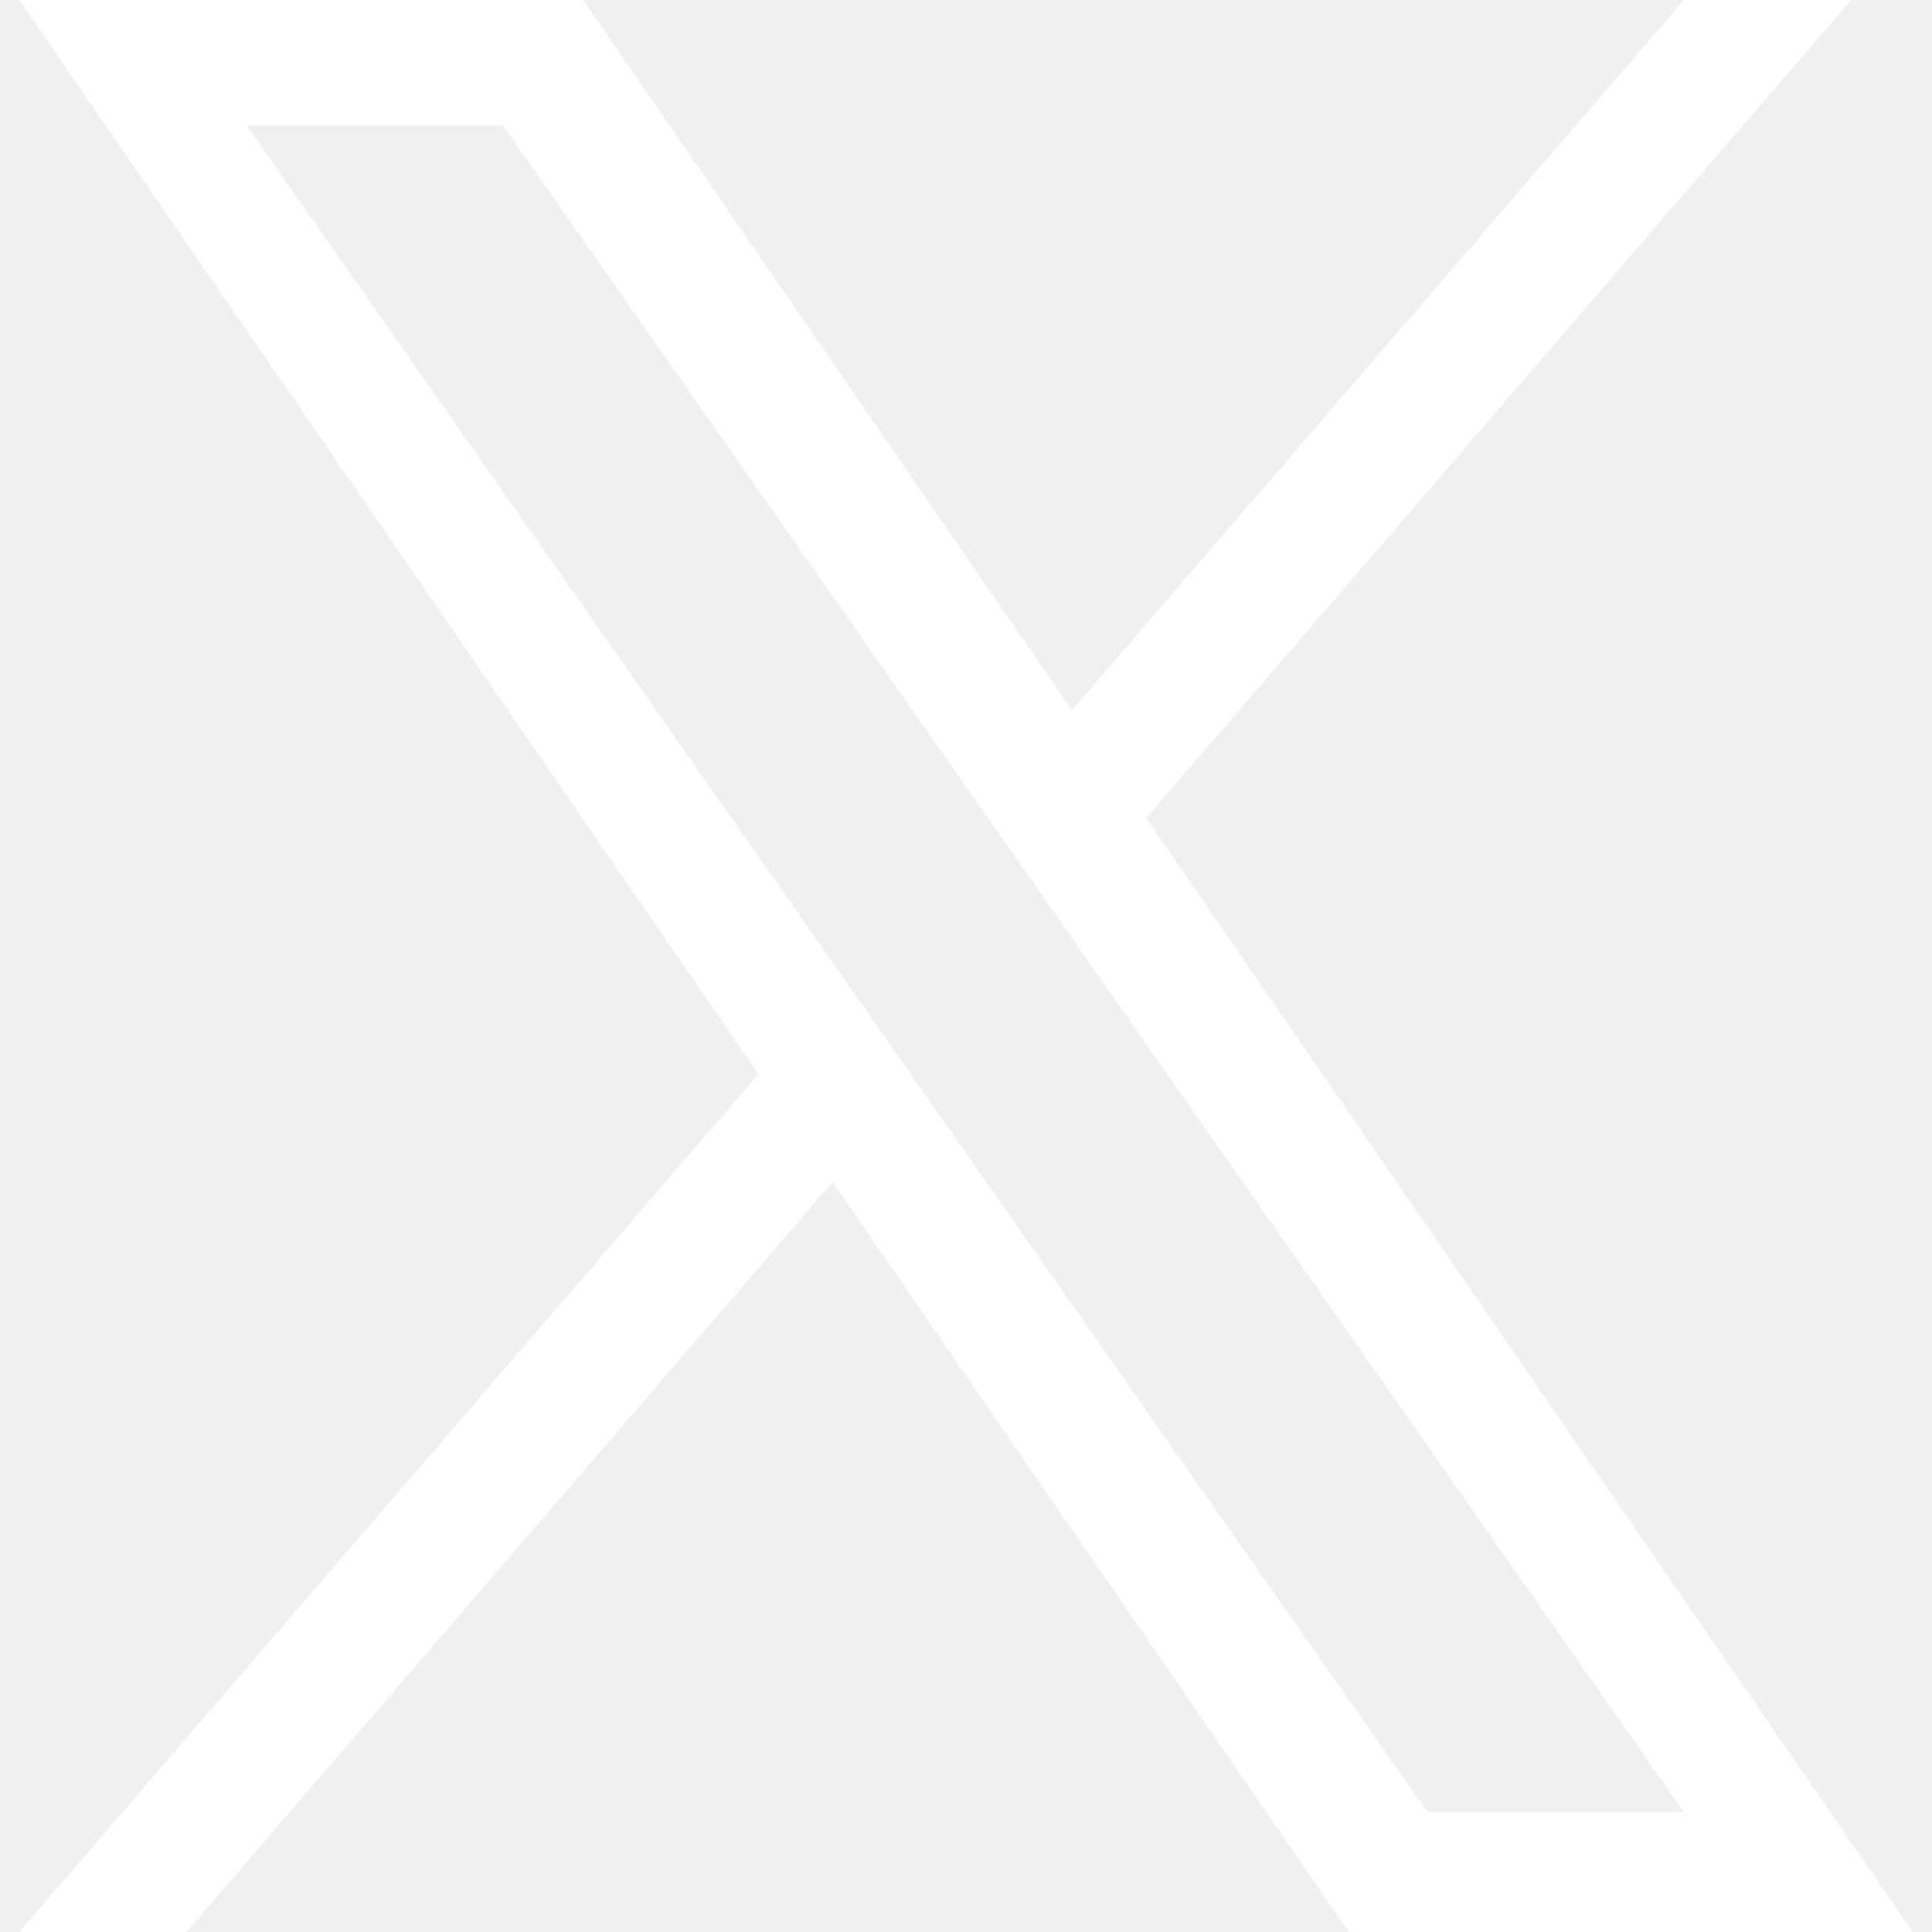
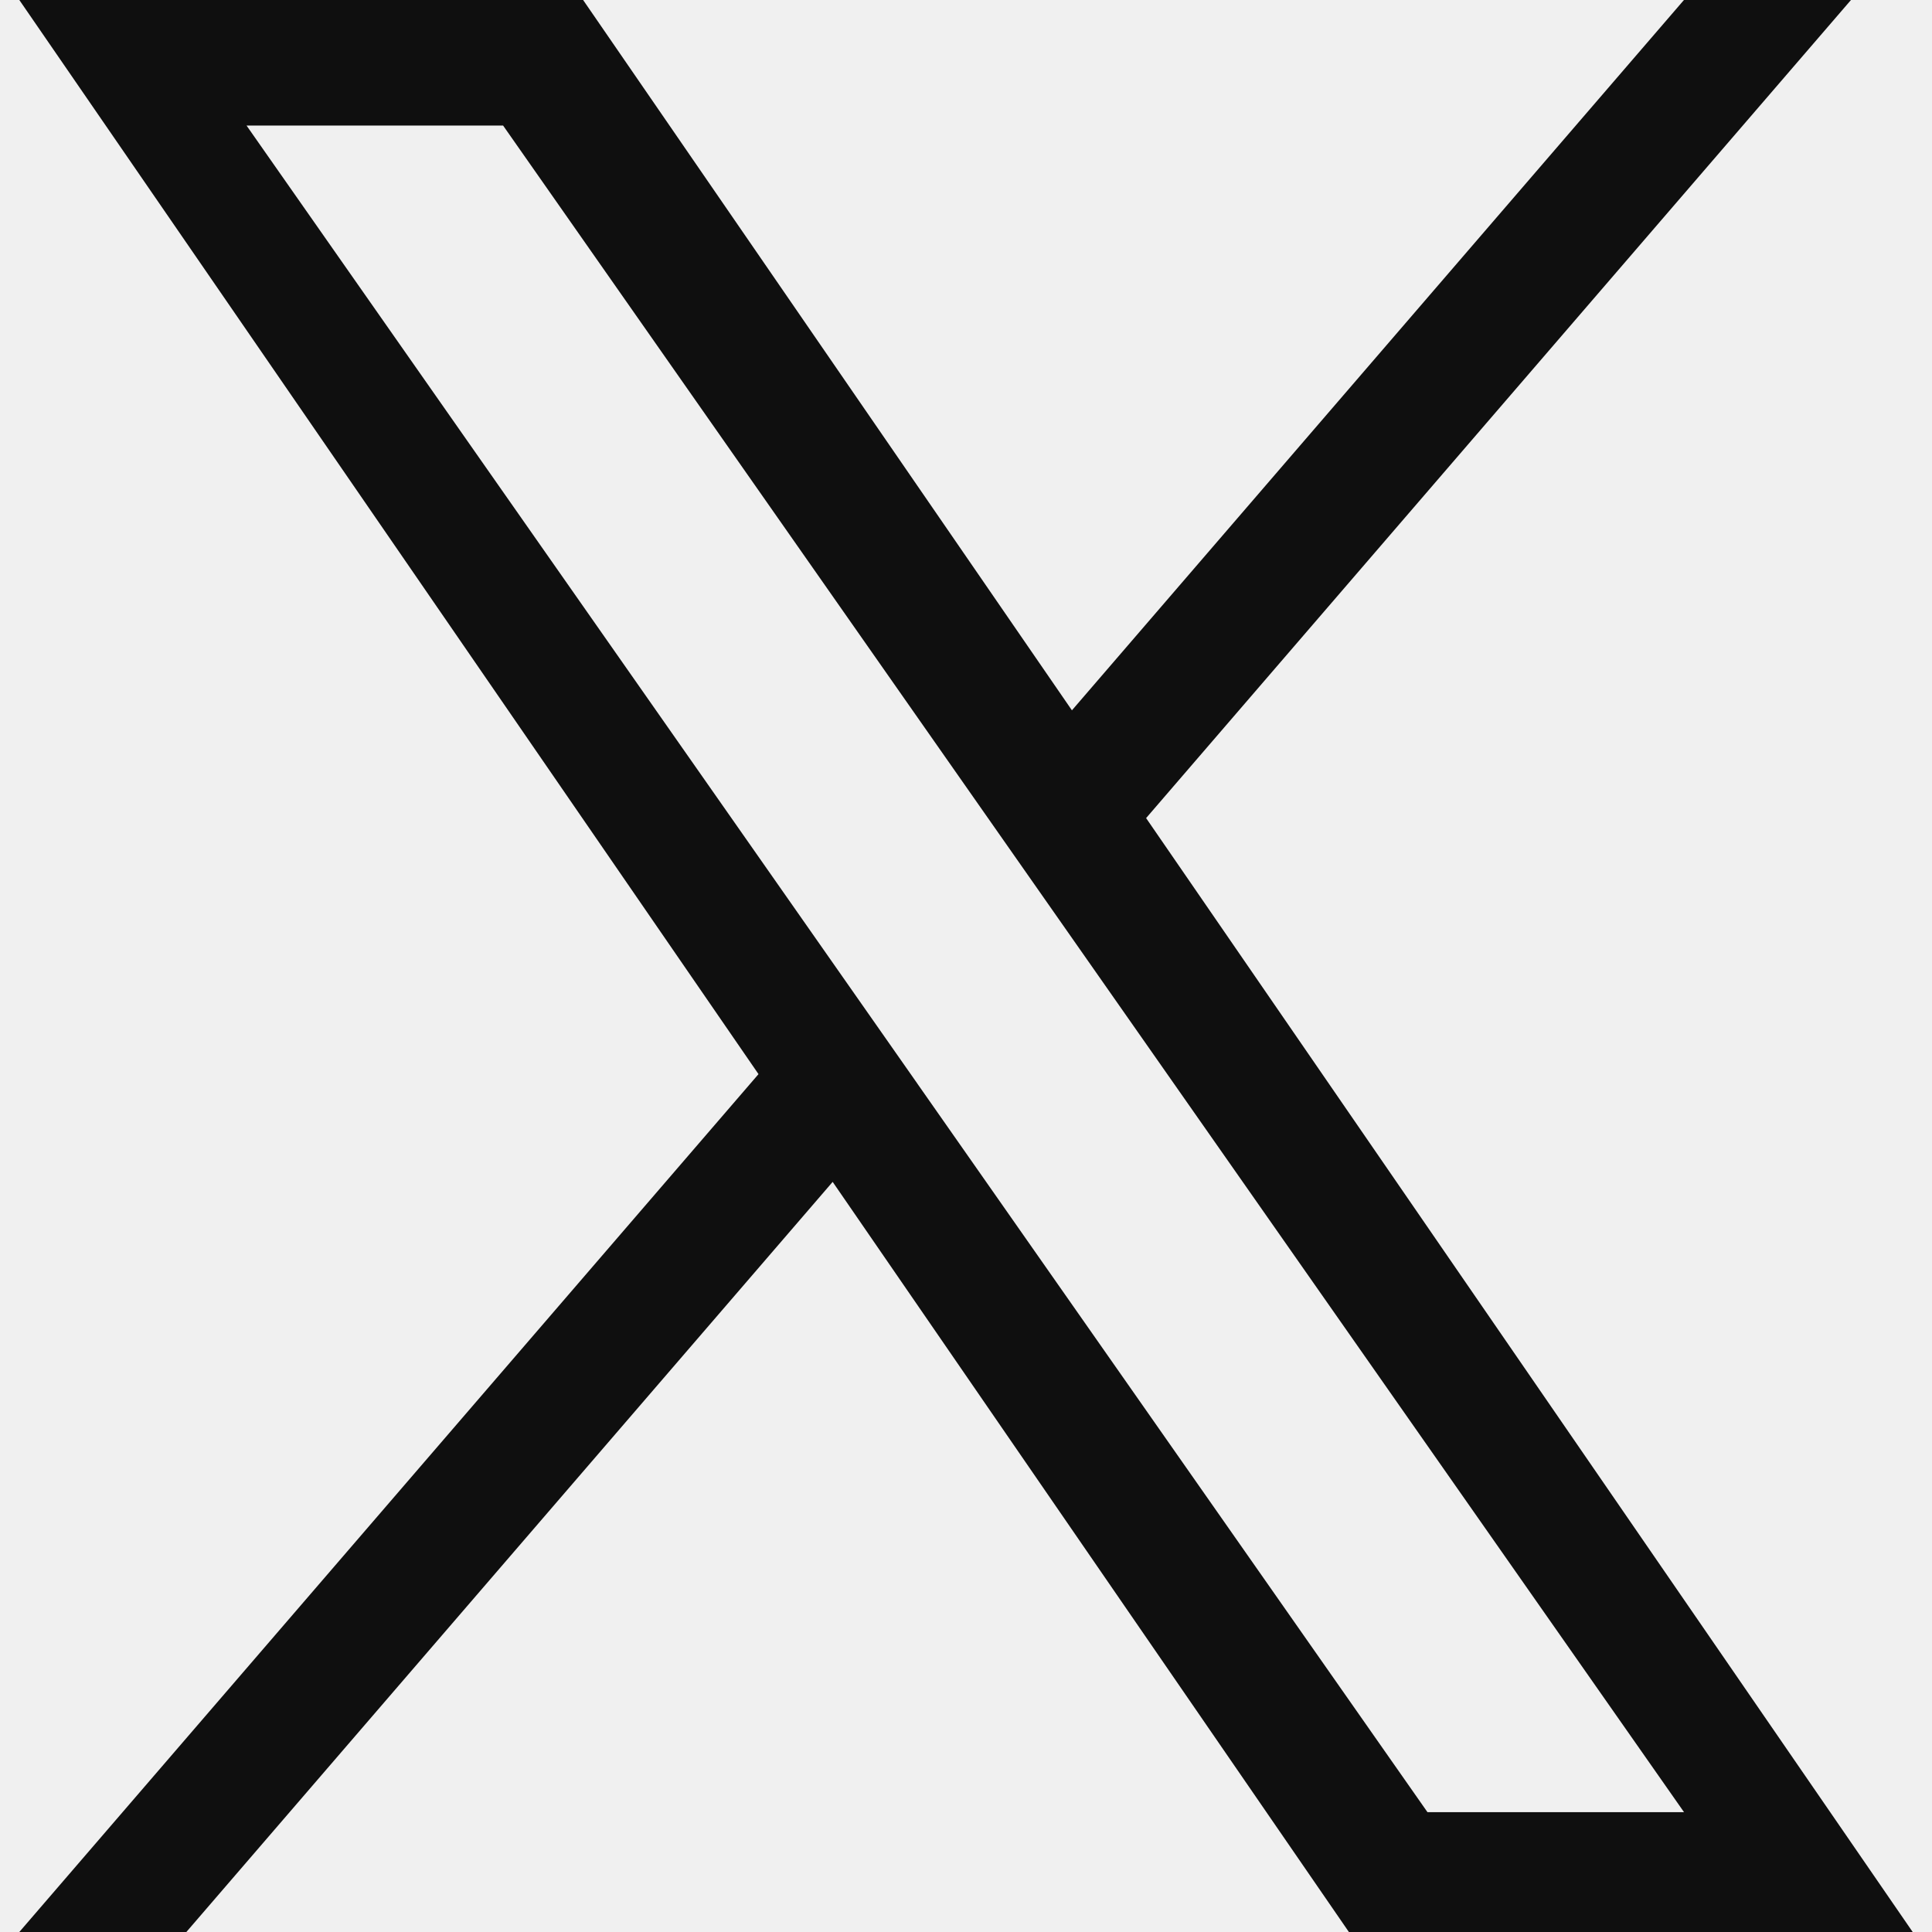
<svg xmlns="http://www.w3.org/2000/svg" width="500" height="500" viewBox="0 0 500 500" fill="none">
-   <path d="M296.617 211.716L479.03 0H435.804L277.414 183.83L150.909 0H5L196.301 277.983L5 500H48.229L215.492 305.869L349.091 500H495L296.606 211.716H296.617ZM237.409 280.433L218.026 252.752L63.804 32.492H130.201L254.66 210.249L274.043 237.929L435.824 468.986H369.428L237.409 280.443V280.433Z" fill="white" />
+   <g style="mix-blend-mode:difference">
+     <path d="M296.617 211.716L479.03 0H435.804L277.414 183.83L150.909 0H5L196.301 277.983L5 500H48.229L215.492 305.869L349.091 500H495L296.606 211.716H296.617ZM237.409 280.432L218.026 252.752L63.804 32.492H130.201L254.66 210.249L274.043 237.929L435.824 468.986H369.428L237.409 280.443V280.432Z" fill="white" />
+   </g>
</svg>
